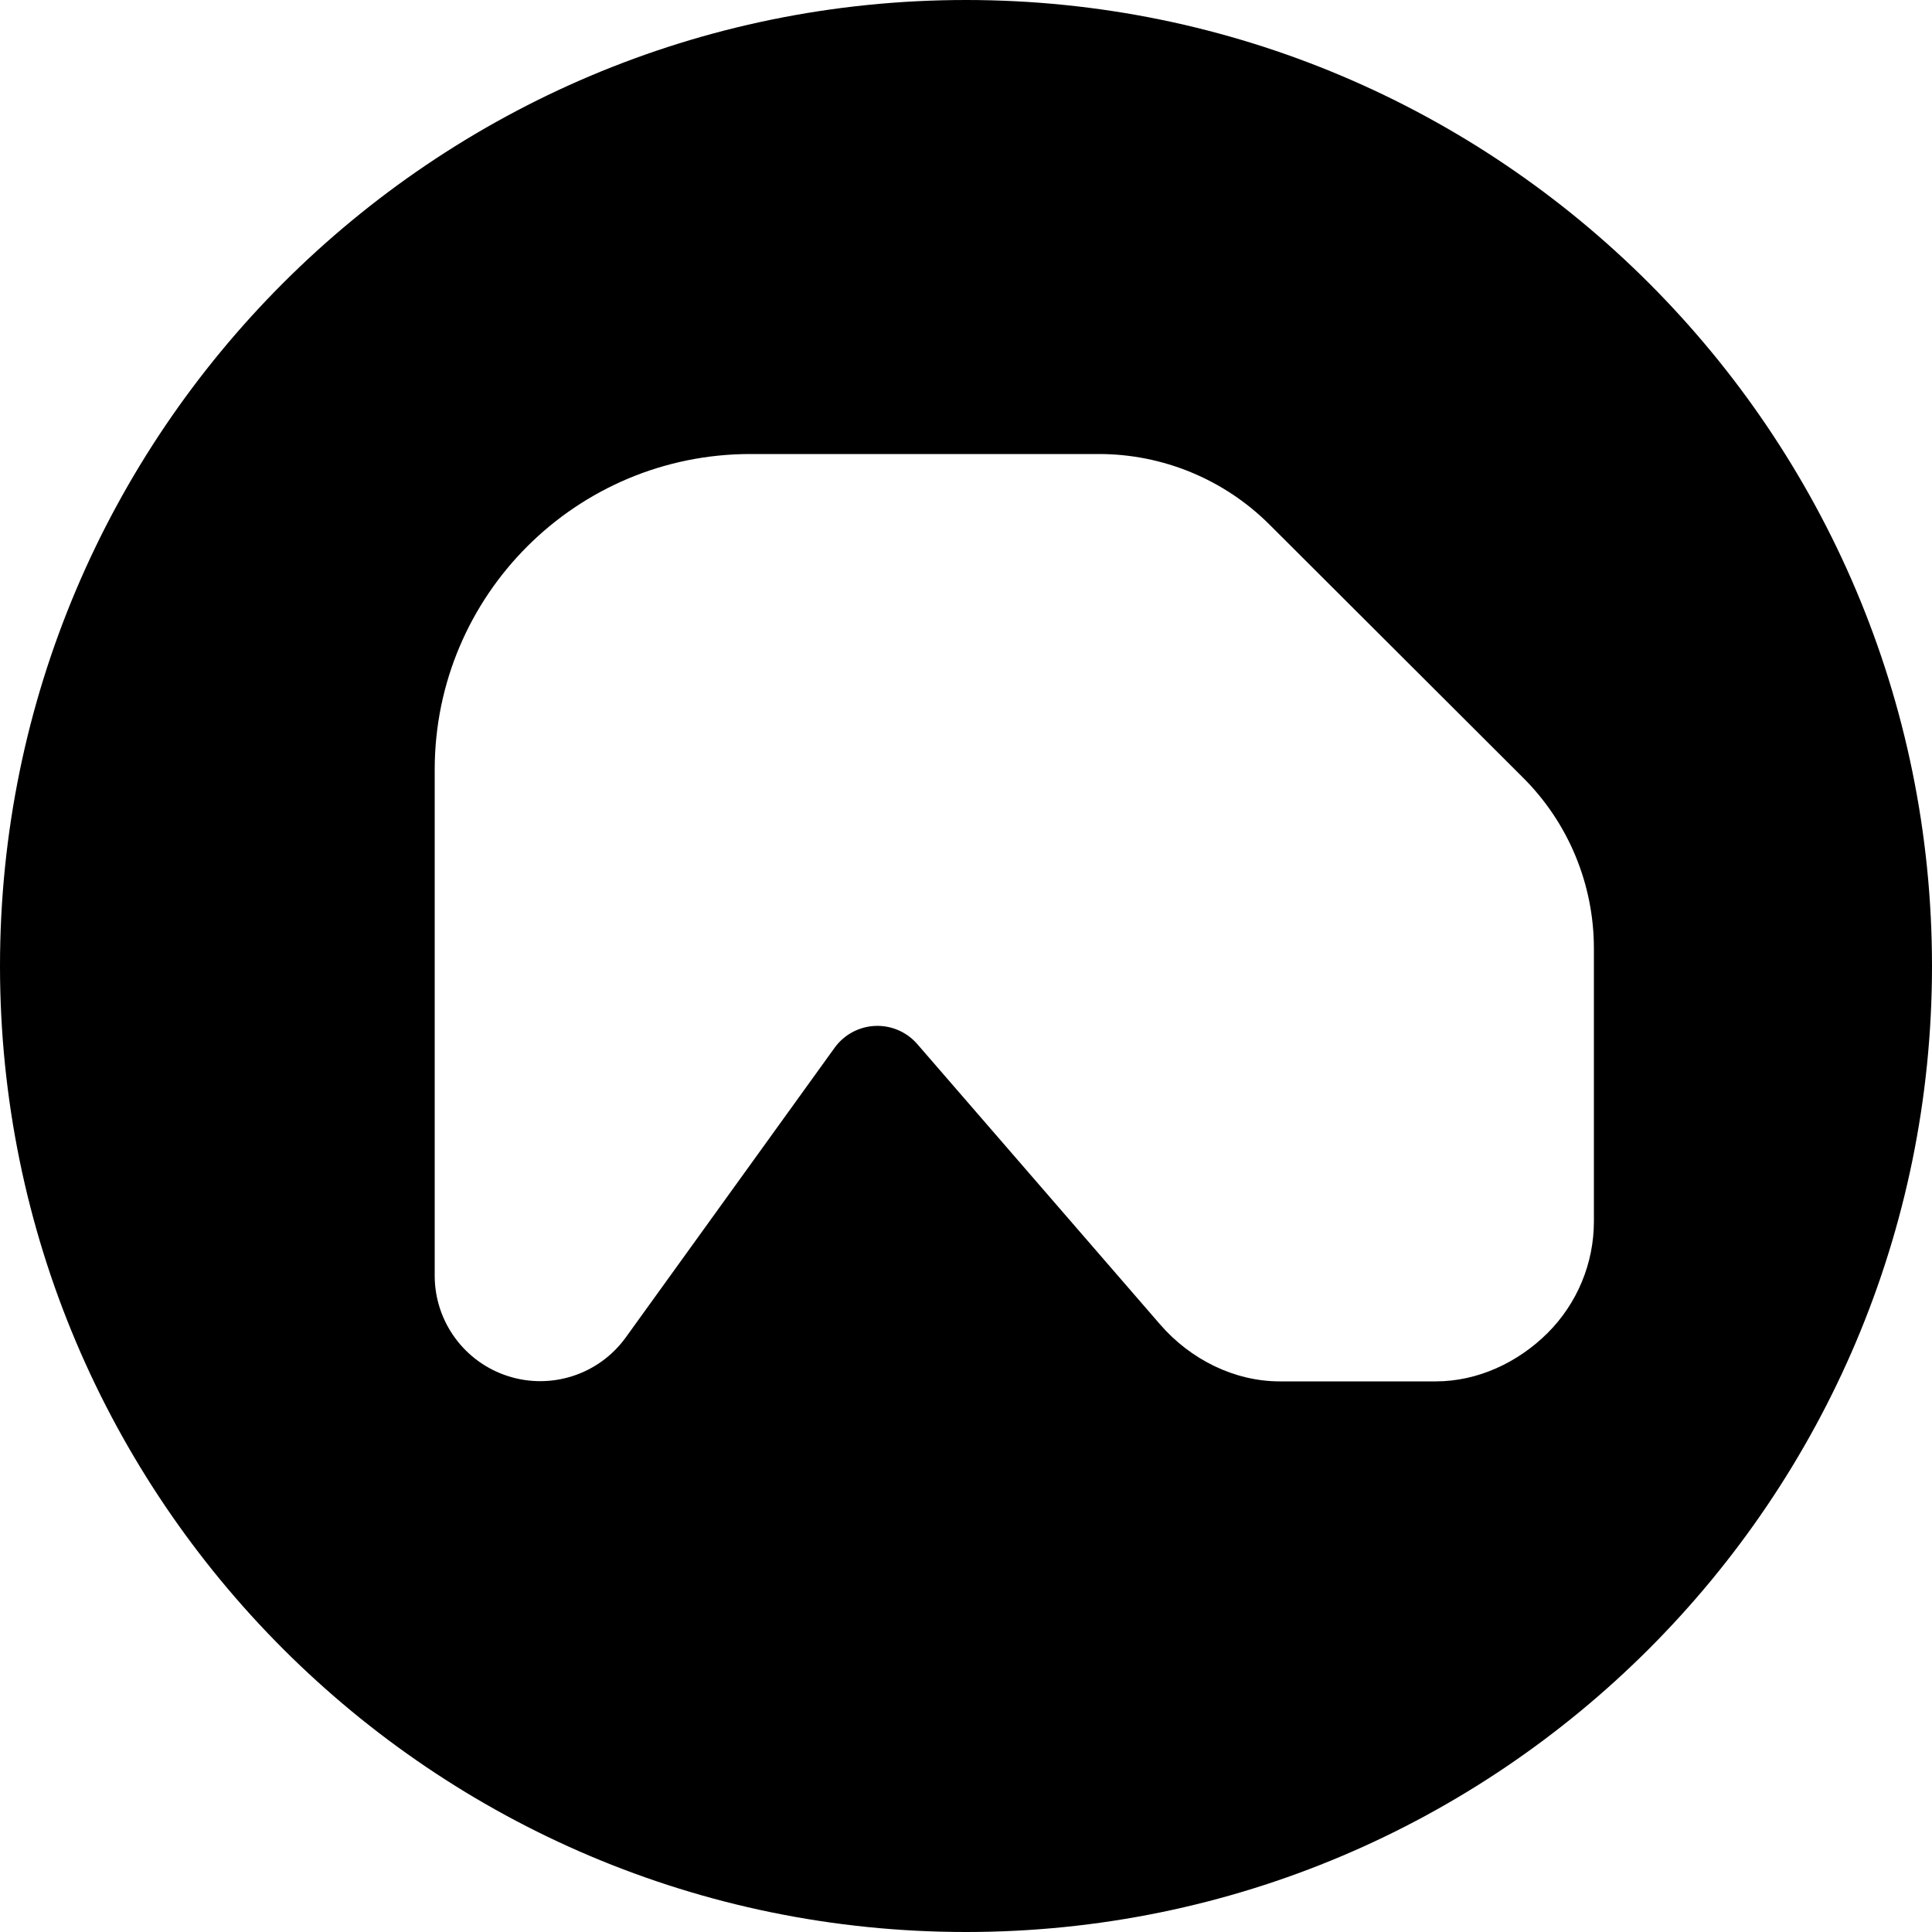
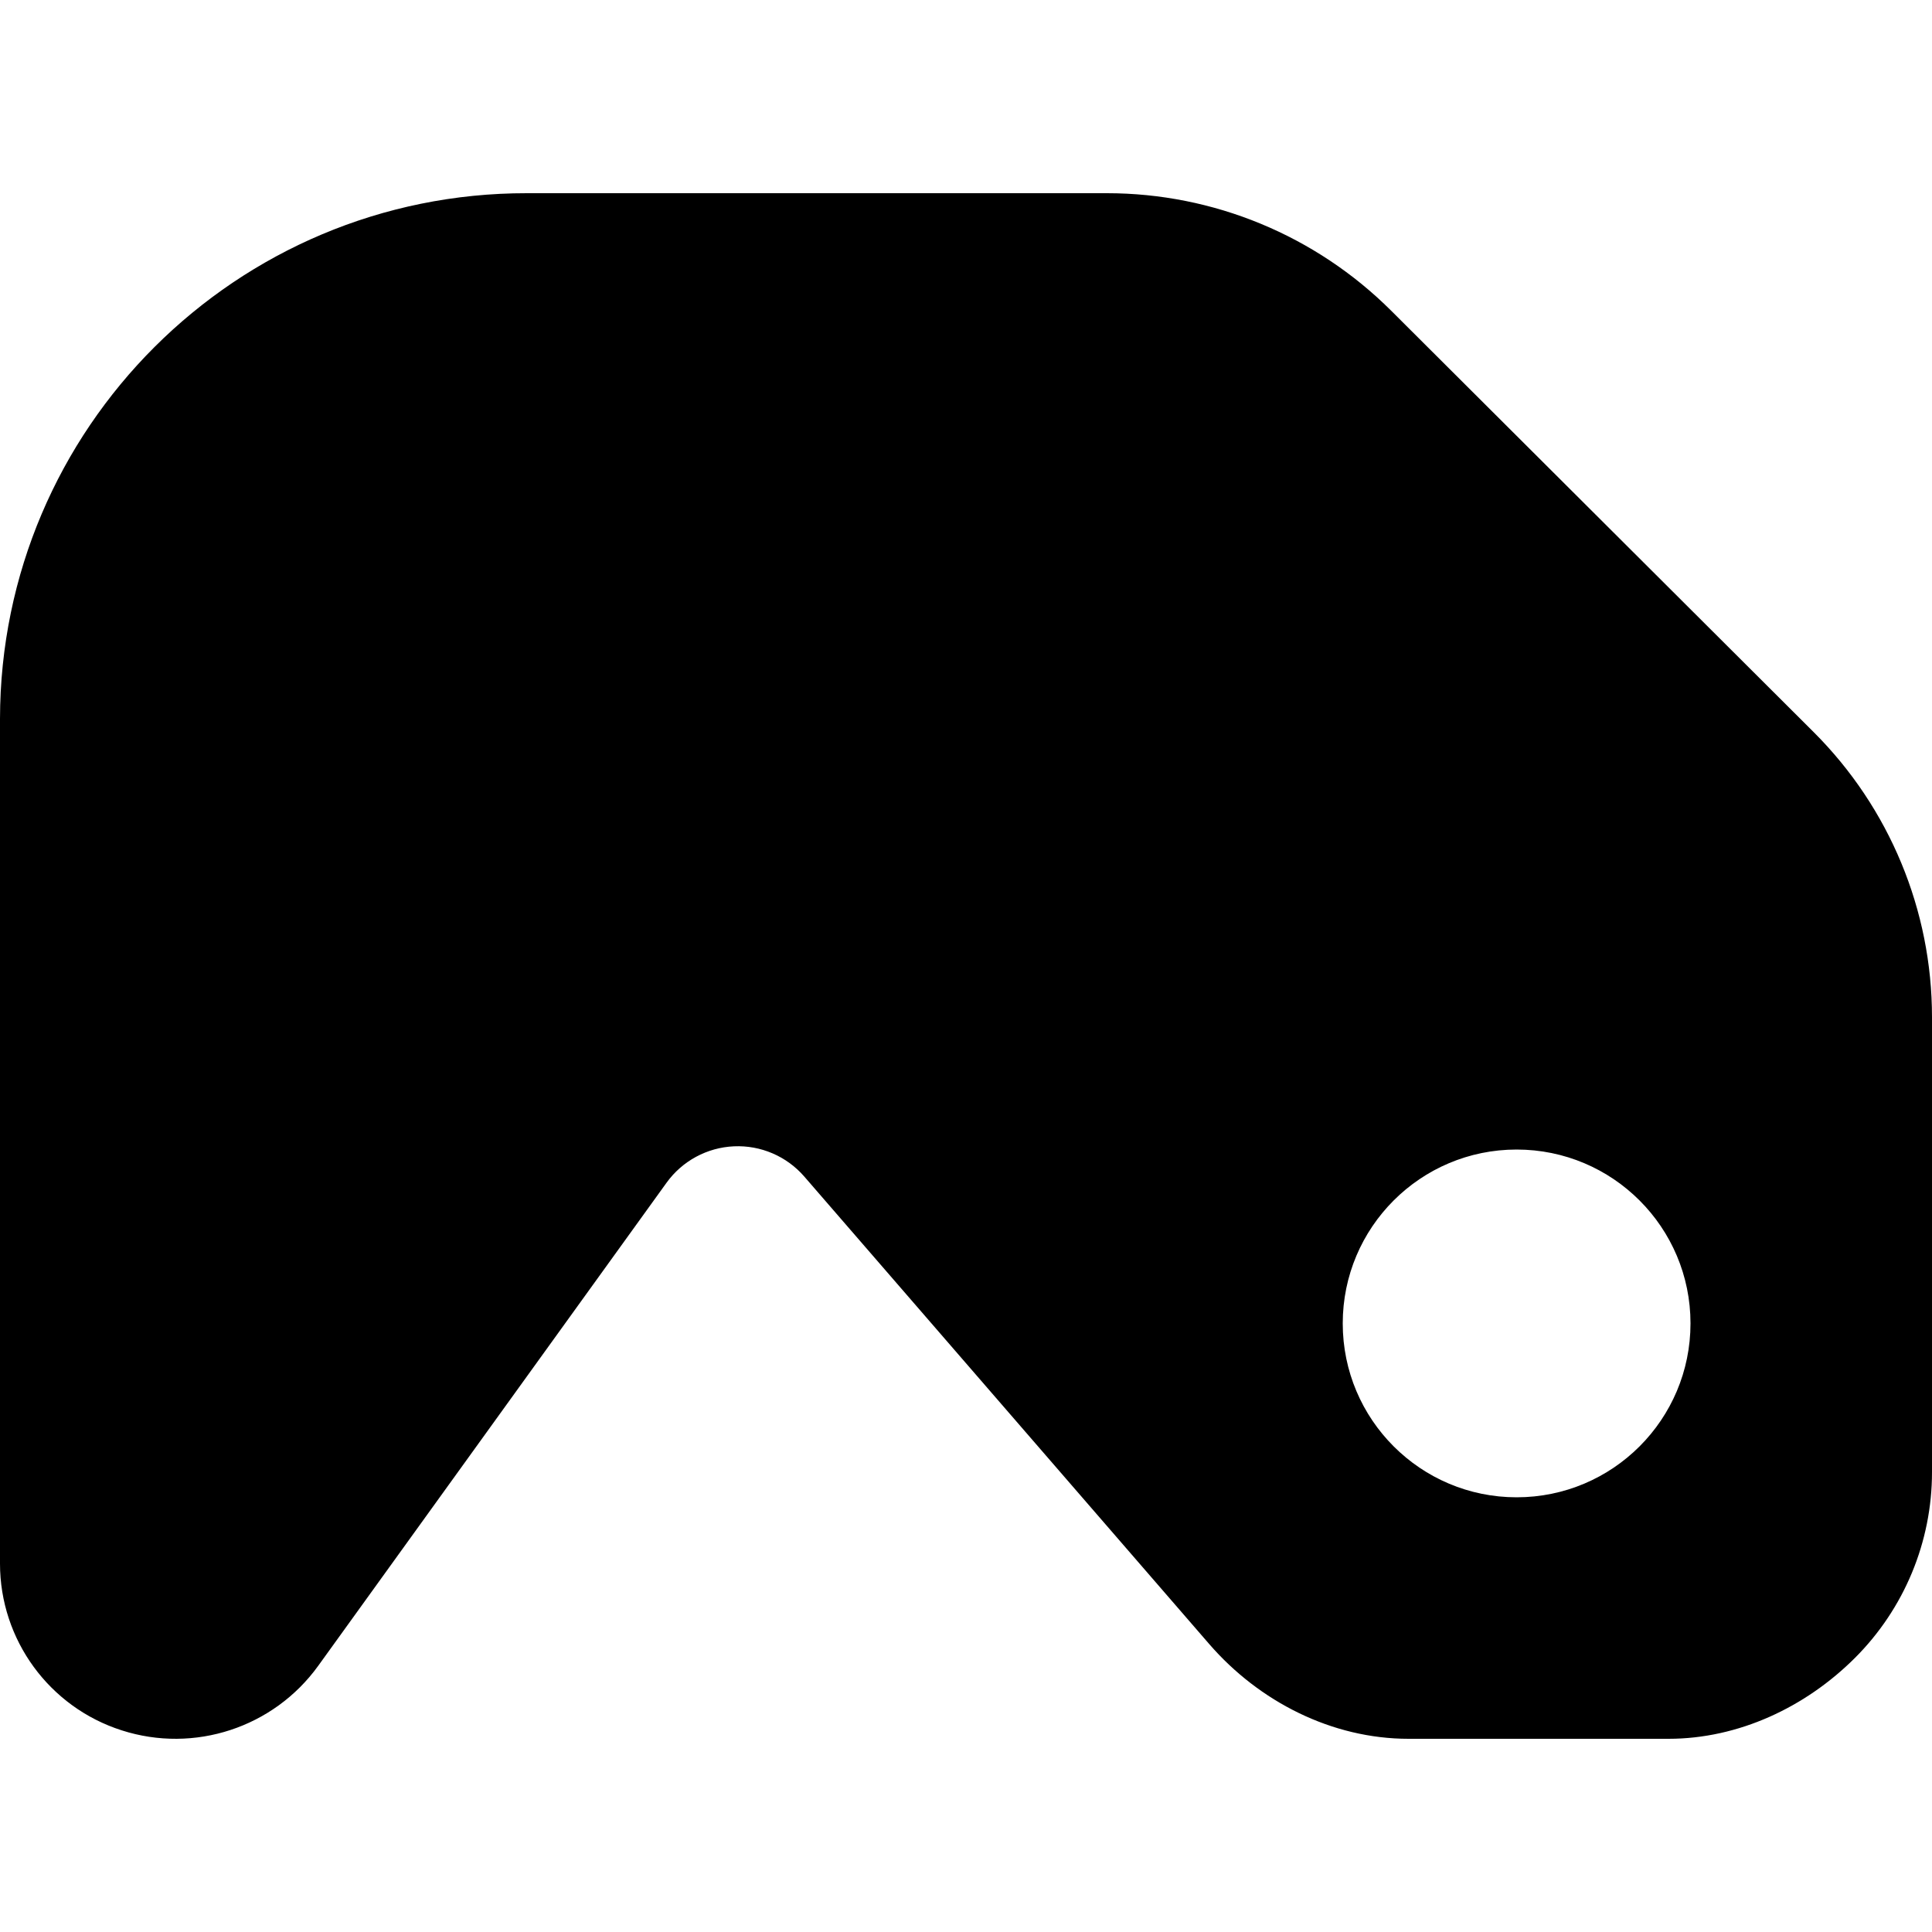
<svg xmlns="http://www.w3.org/2000/svg" viewBox="0 0 16 16">
-   <path d="M8 16c-4.415 0-8-3.585-8-8s3.585-8 8-8 8 3.585 8 8-3.585 8-8 8ZM6.218 3.76A2.615 2.615 0 0 0 3.6 6.372v4.197a.874.874 0 0 0 1.581.509l1.731-2.401a.437.437 0 0 1 .684-.031l2.012 2.323c.249.287.611.471.991.471h1.292c.347 0 .68-.156.926-.401.245-.245.383-.577.383-.924v-2.26c0-.532-.211-1.041-.588-1.416l-2.099-2.095A2 2 0 0 0 9.1 3.76H6.218Z" />
+   <path d="M4.364 1.6h4.803c.883 0 1.729.35 2.354.973l3.5 3.491c.627.626.979 1.475.979 2.36v3.768c0 .577-.23 1.131-.639 1.539-.409.408-.964.669-1.543.669h-2.153c-.634 0-1.237-.307-1.651-.785L6.661 9.744a.728.728 0 0 0-1.141.051l-2.885 4.001a1.457 1.457 0 0 1-1.627.534A1.45 1.45 0 0 1 0 12.949V5.953A4.359 4.359 0 0 1 4.364 1.6Zm8.196 7.92a1.44 1.44 0 1 0 0 2.88 1.44 1.44 0 0 0 0-2.88Z" />
</svg>
